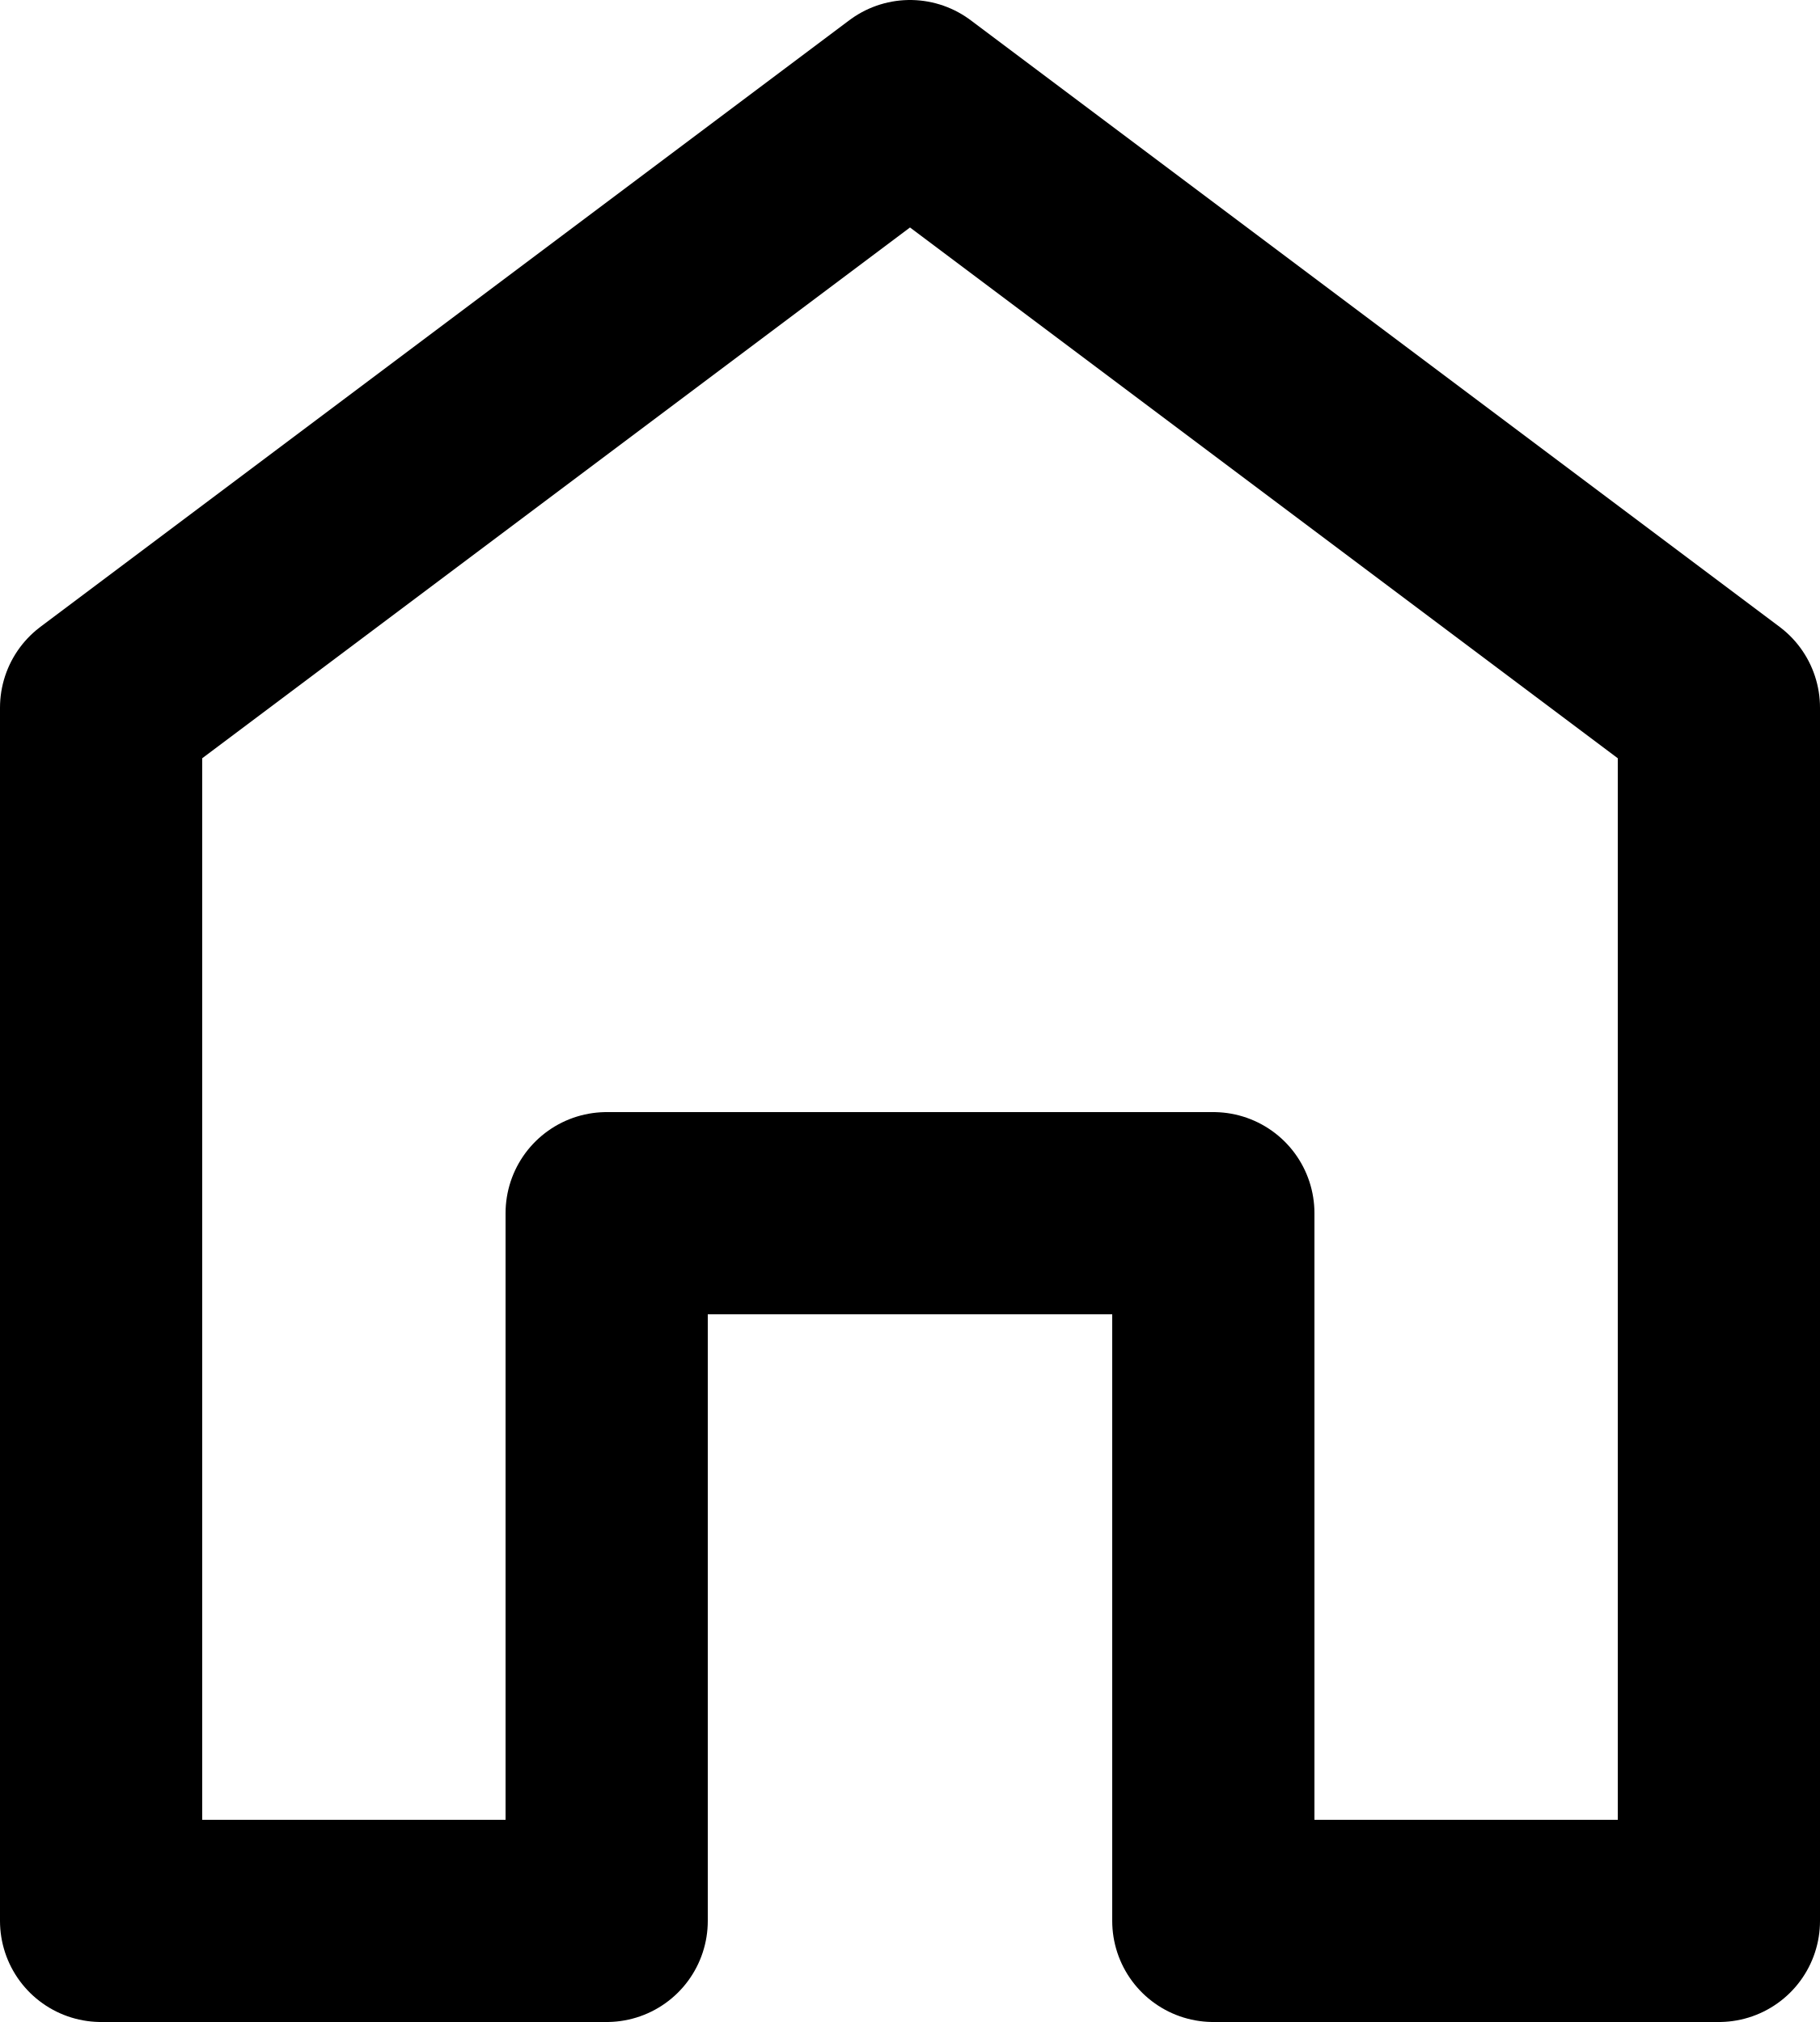
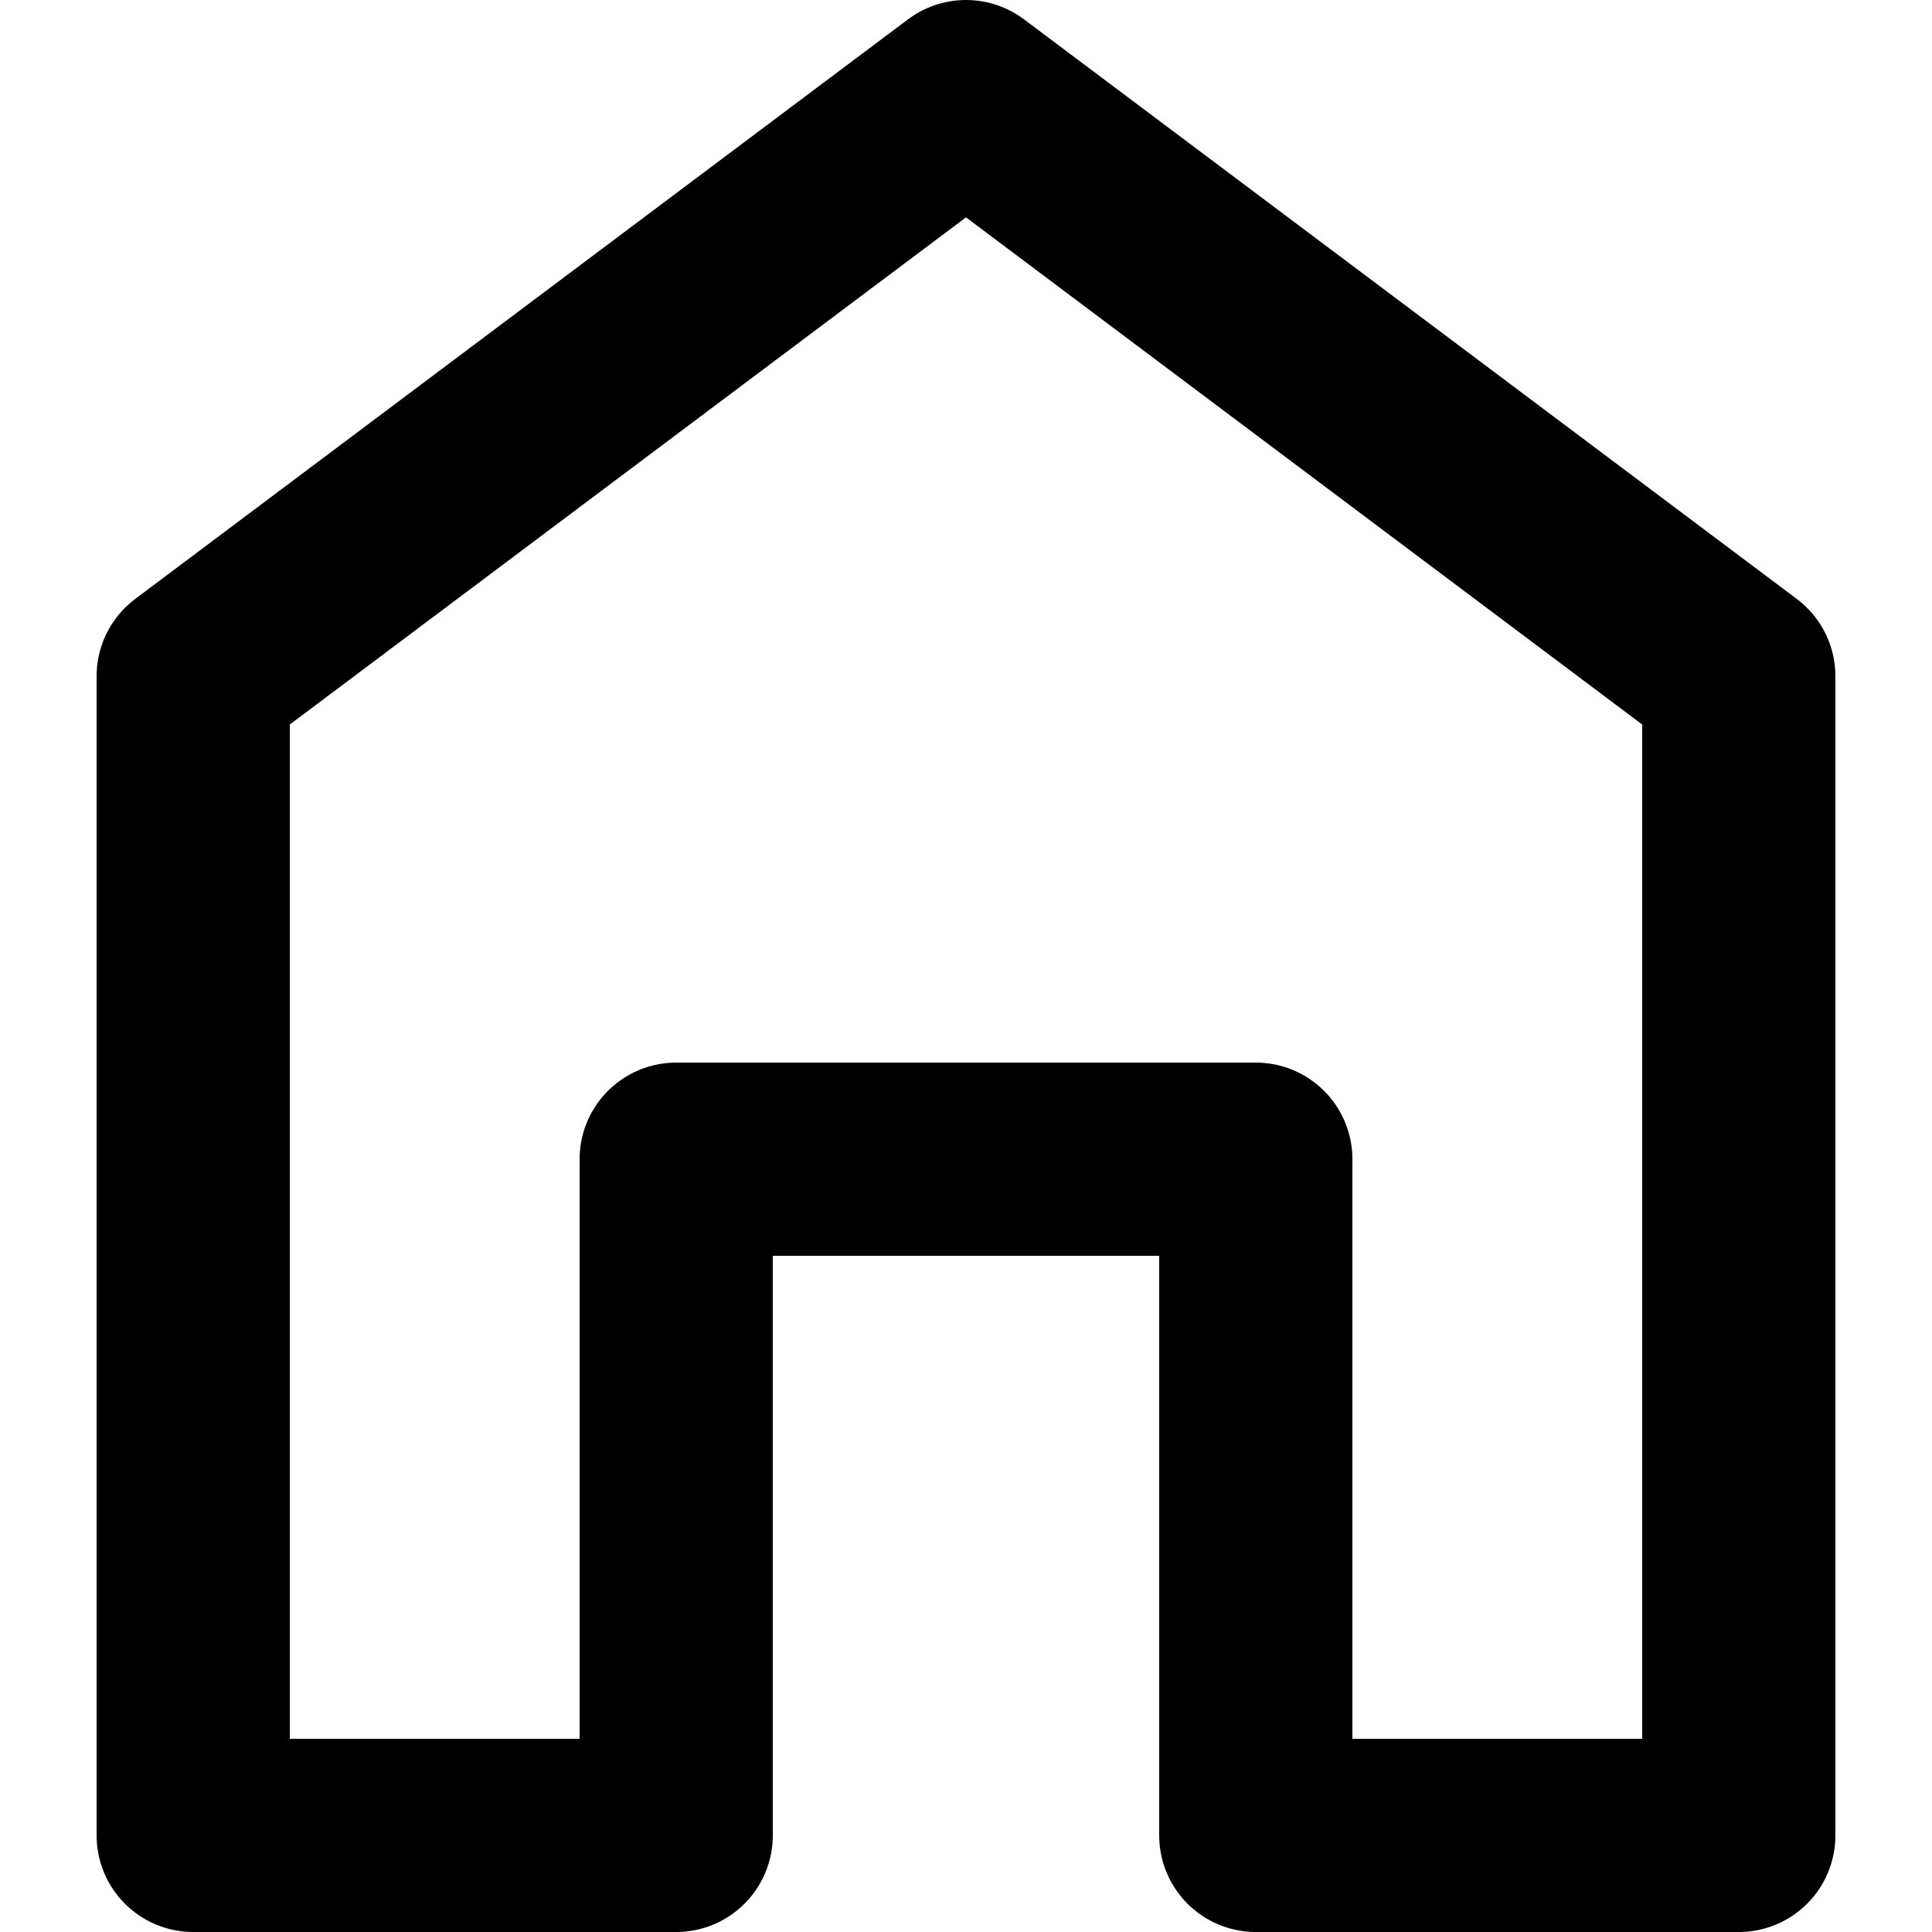
- <svg xmlns="http://www.w3.org/2000/svg" width="18" height="20" viewBox="0 0 18 20" fill="none">
+ <svg xmlns="http://www.w3.org/2000/svg" width="20" height="20" viewBox="0 0 18 20" fill="none">
  <path id="Vector 1614" d="M1 7L9 1L17 7V19H12V12H6V19H1V7Z" stroke="black" stroke-width="2" stroke-linejoin="round" />
</svg>
